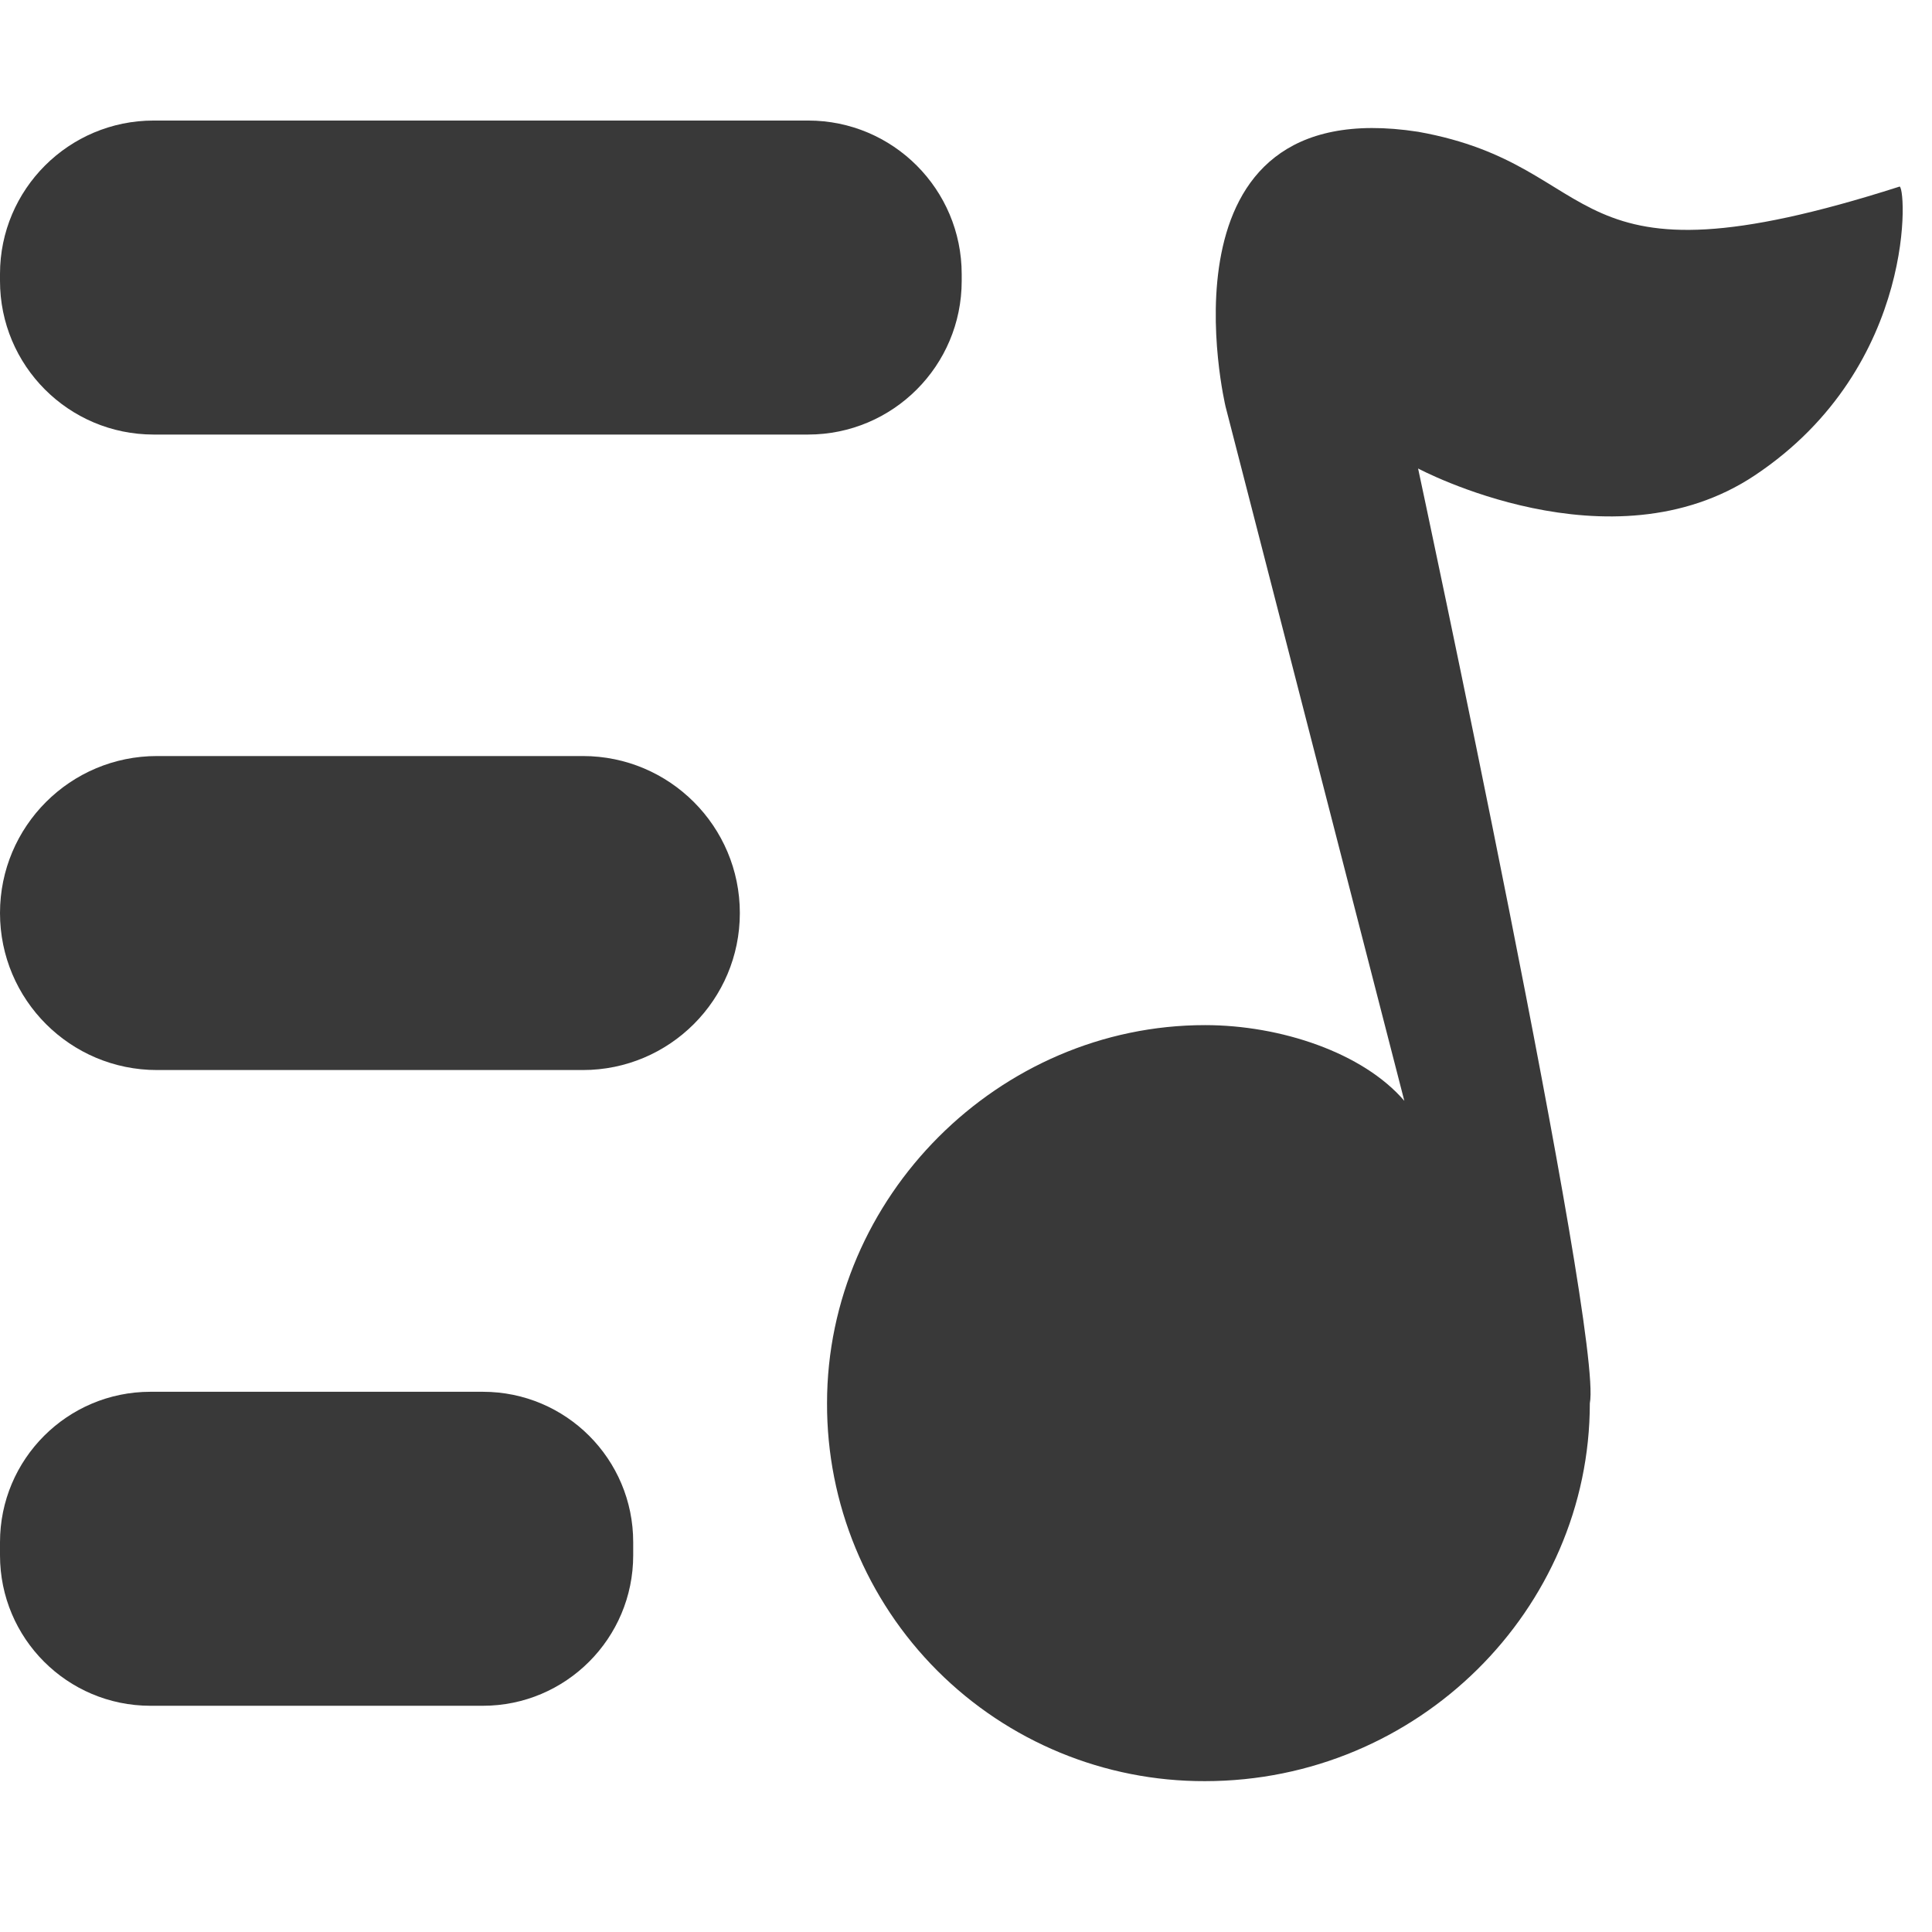
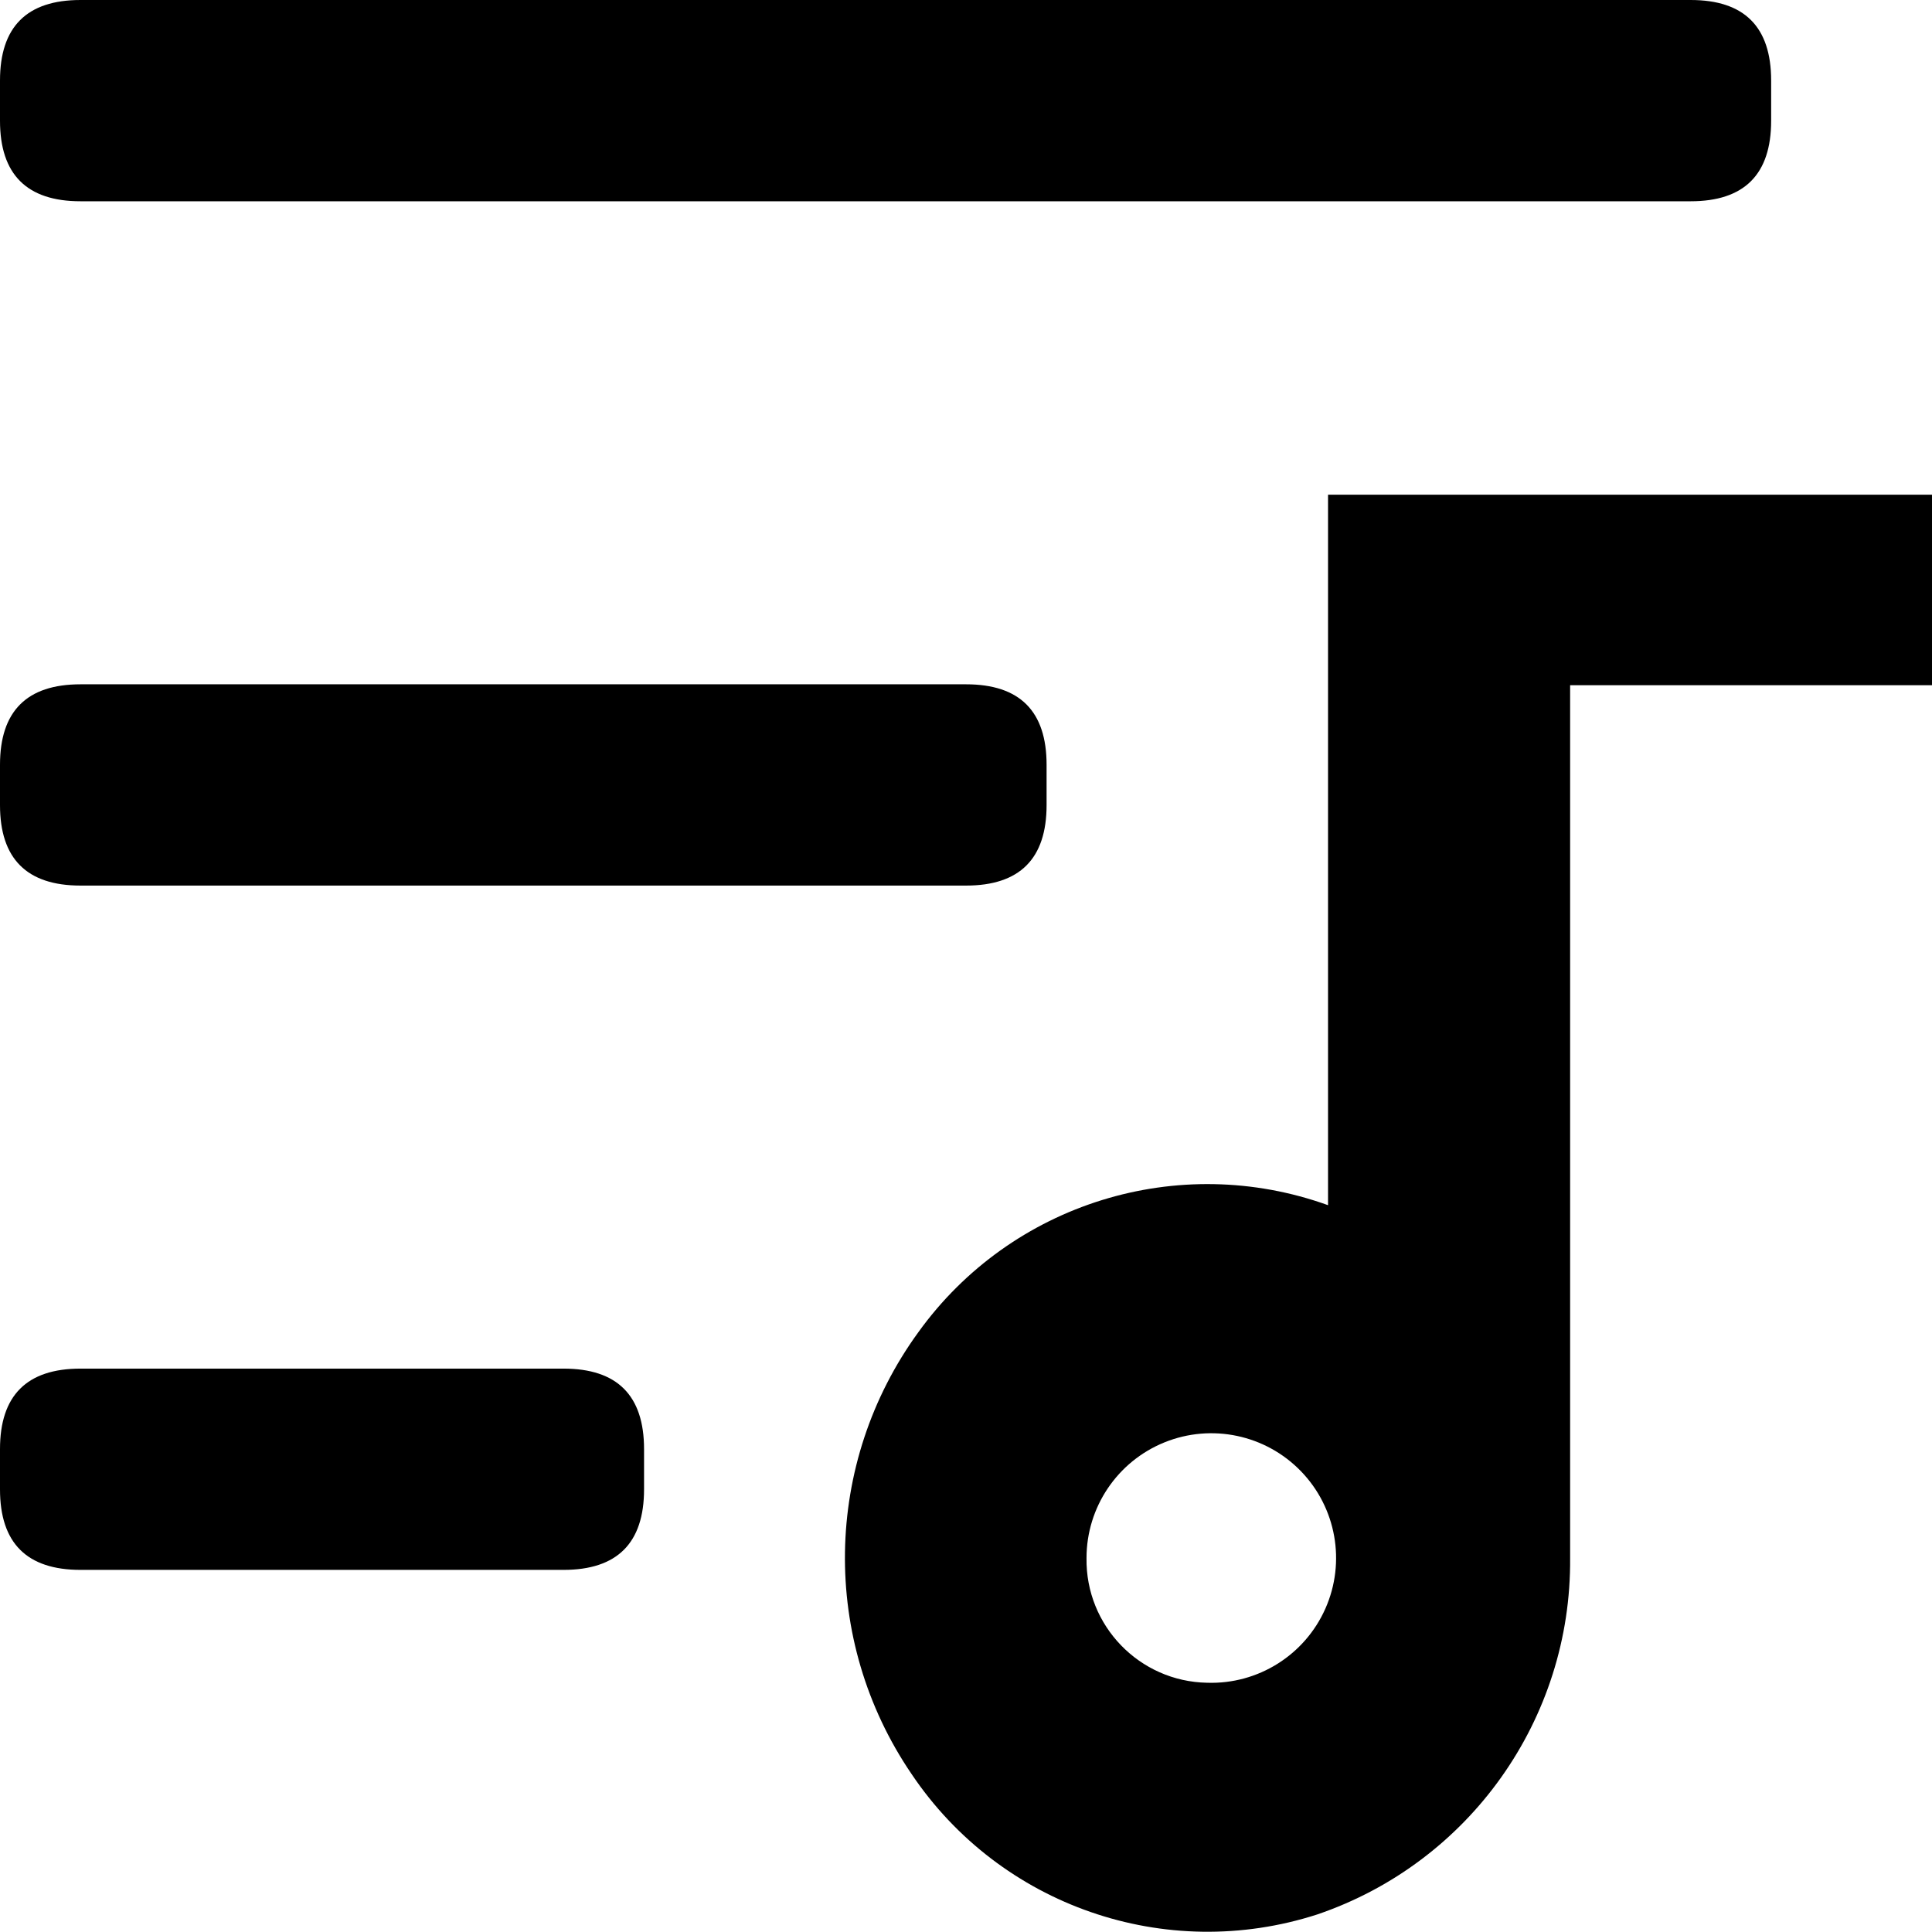
- <svg xmlns="http://www.w3.org/2000/svg" t="1648540722531" class="icon" viewBox="0 0 1170 1024" version="1.1" p-id="4209" width="32" height="32">
-   <path d="M489.363 190.158h-396.405A93.031 93.031 0 0 1 0 96.98v-4.096C0 41.688 41.688 0 93.031 0h396.405c51.343 0 92.958 41.688 92.958 93.031v4.096c0 51.416-41.688 93.031-93.031 93.031" p-id="4210" fill="#393939" />
-   <path d="M352.962 575.007H95.079a95.079 95.079 0 1 1 0-190.158h257.883a95.079 95.079 0 1 1 0 190.158" p-id="4211" fill="#393939" />
-   <path d="M292.331 960.003H91.056A91.129 91.129 0 0 1 0 868.874v-7.899C0 810.656 40.811 769.846 91.129 769.846h201.274c50.319 0 91.056 40.738 91.056 91.056v7.972c0 50.319-40.811 91.129-91.056 91.129" p-id="4212" fill="#393939" />
-   <path d="M1062.688 214.878c-87.399 58.291-203.907-4.169-203.907-4.169s112.339 524.396 104.002 566.084c0 0 0-4.169 0 0C962.782 901.639 858.781 1005.641 729.693 1005.641a228.189 228.189 0 0 1-228.847-228.92c0-124.846 104.002-228.92 228.92-228.92 45.711 0 95.664 16.675 120.677 45.857l-108.244-420.395S696.416-18.284 858.781 6.802C975.289 27.573 942.011 106.635 1150.088 40.079c4.169-4.169 12.507 108.244-87.399 174.799" p-id="4213" fill="#393939" />
+ <svg xmlns="http://www.w3.org/2000/svg" t="1648713754114" class="icon" viewBox="0 0 1024 1024" version="1.1" p-id="4558" width="64" height="64">
+   <path d="M703.888 638.773v-376.565h320.325v100.958h-192.016v462.631a197.734 197.734 0 0 1-134.027 188.901 189.029 189.029 0 0 1-215.101-74.545 203.366 203.366 0 0 1 3.67-234.046 188.73 188.73 0 0 1 217.149-67.334z m-64.005 253.12a66.139 66.139 0 1 0-64.005-66.096 65.115 65.115 0 0 0 63.92 66.096z" p-id="4559" />
+   <path d="M0 725.394m42.67 0l256.021 0q42.67 0 42.67 42.67l0 21.335q0 42.67-42.67 42.67l-256.021 0q-42.67 0-42.67-42.67l0-21.335q0-42.67 42.67-42.67Z" p-id="4560" />
+   <path d="M0 362.697m42.67 0l469.372 0q42.67 0 42.67 42.67l0 21.335q0 42.67-42.67 42.67l-469.372 0q-42.67 0-42.67-42.67l0-21.335q0-42.67 42.67-42.67Z" p-id="4561" />
+   <path d="M0 0m42.67 0l853.404 0q42.67 0 42.67 42.67l0 21.335q0 42.67-42.67 42.67l-853.404 0q-42.67 0-42.67-42.67l0-21.335q0-42.67 42.67-42.67Z" p-id="4562" />
</svg>
